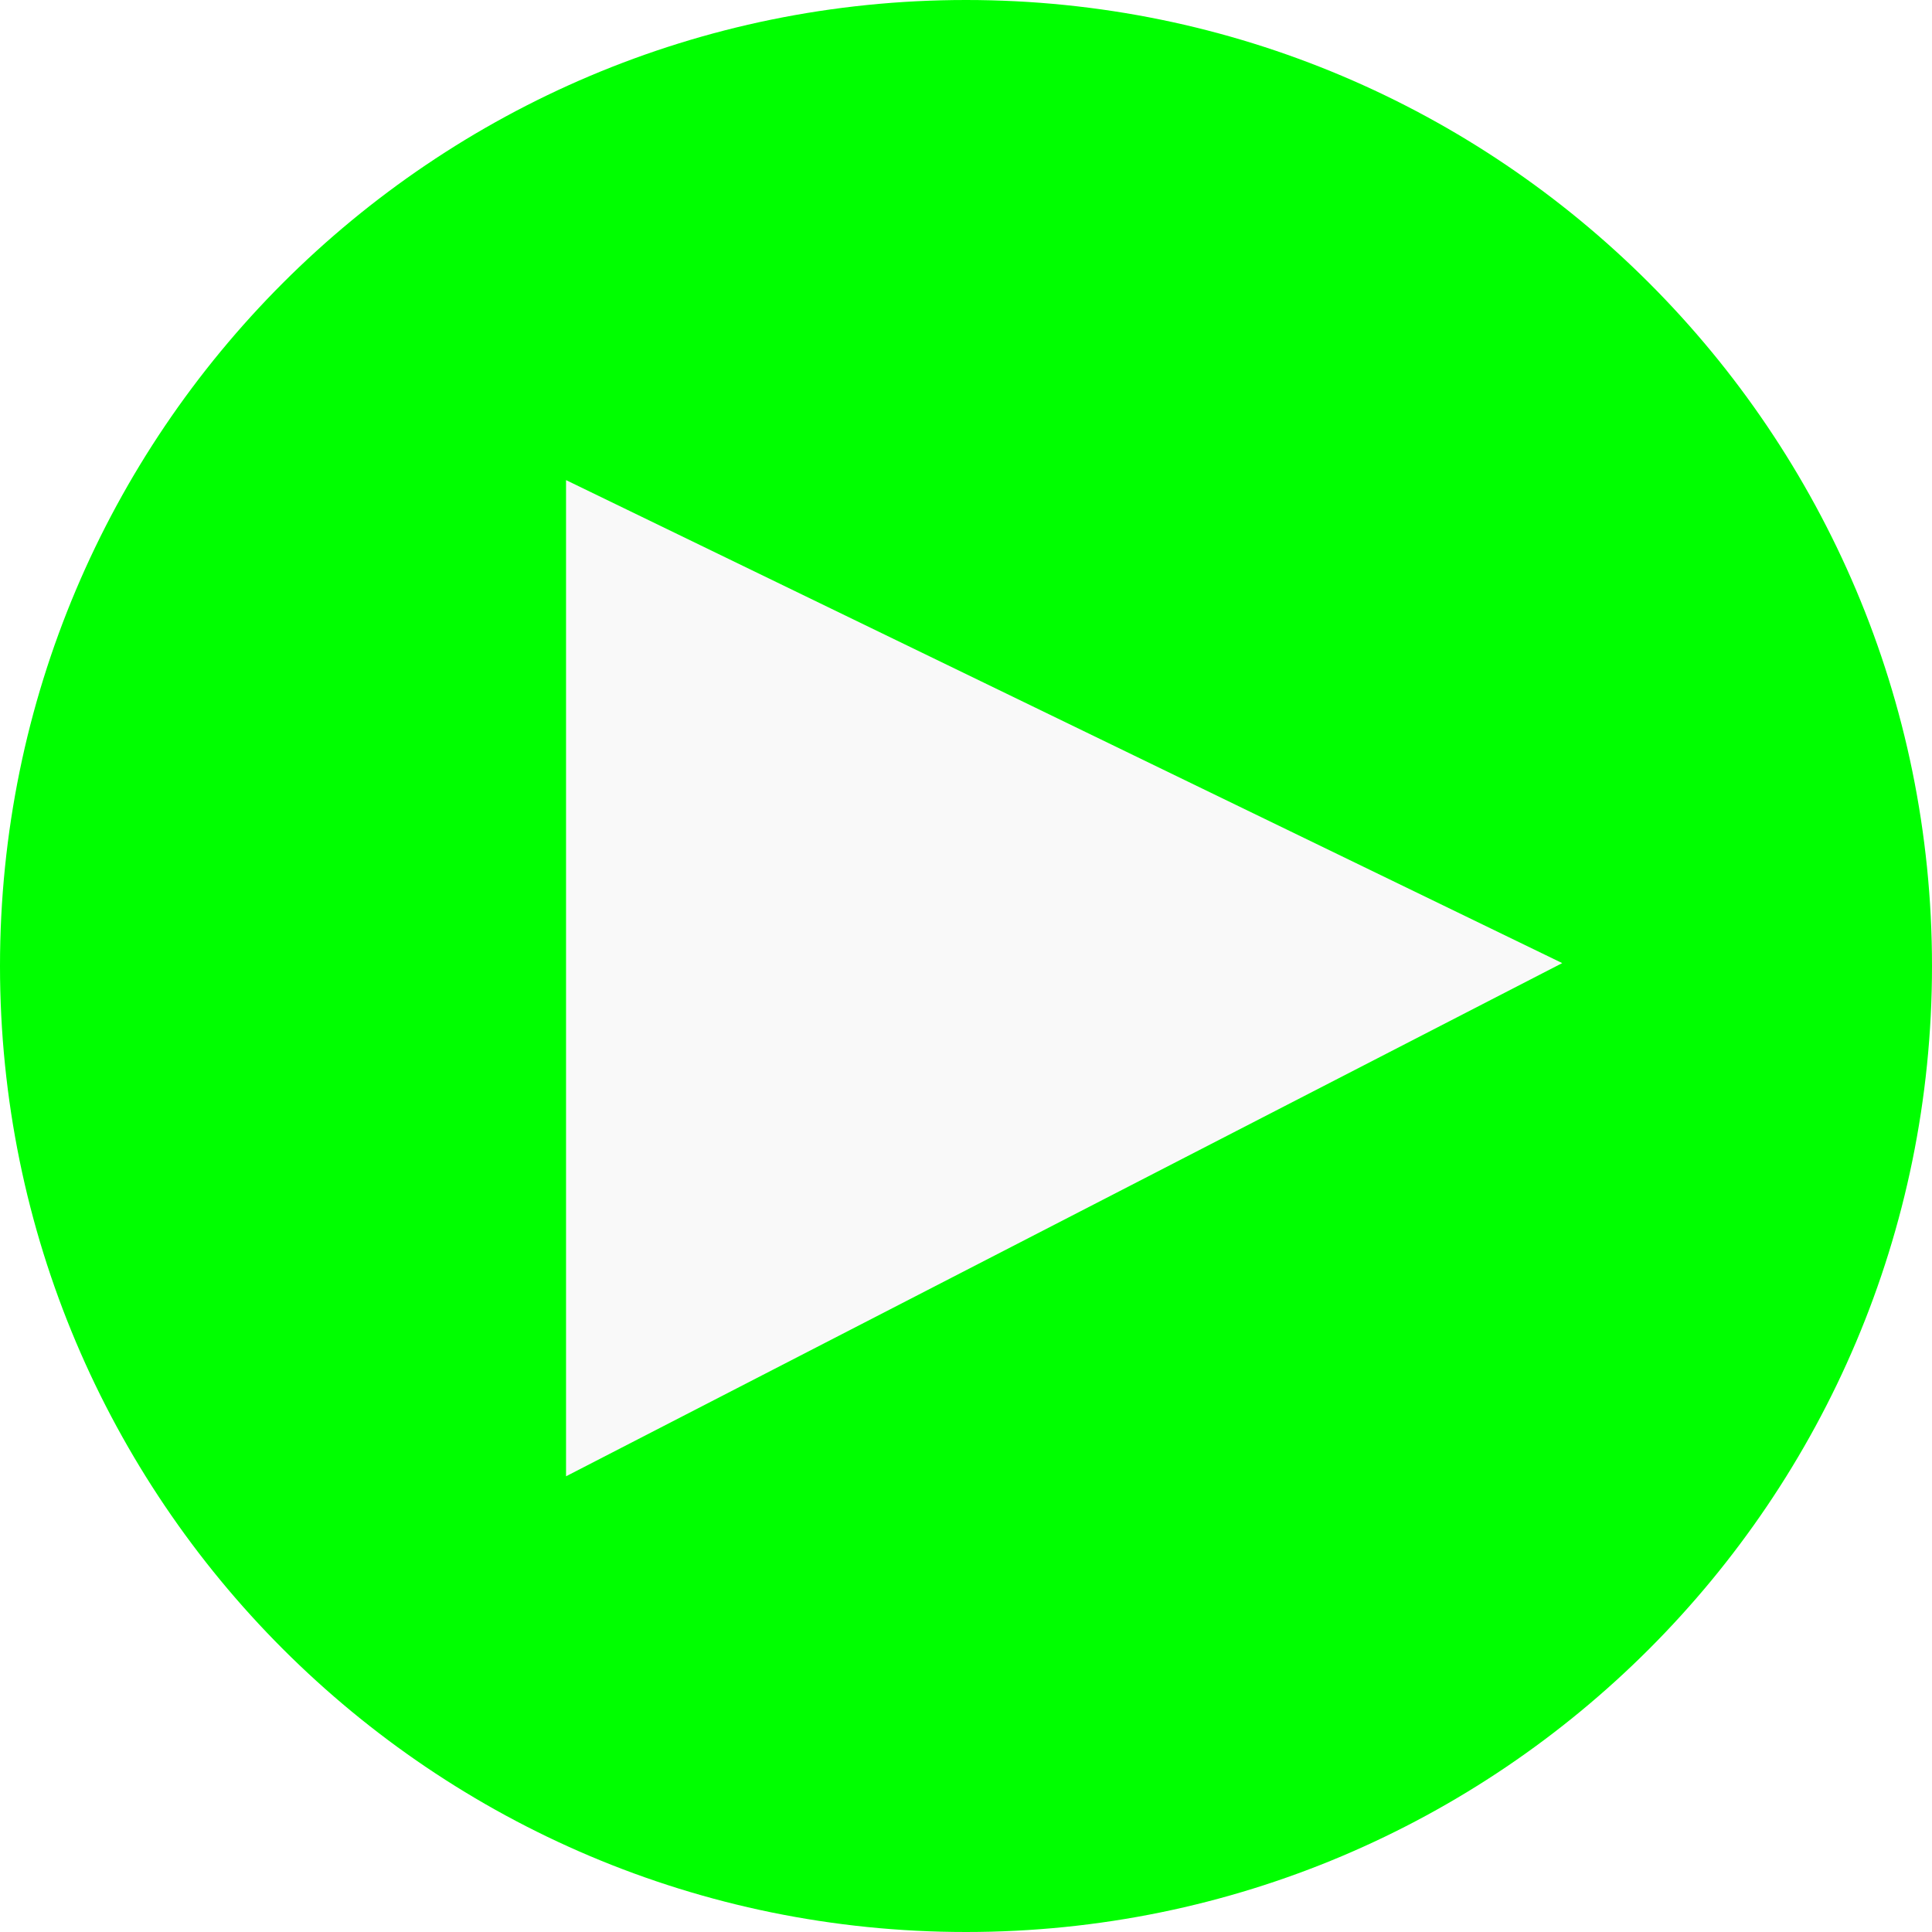
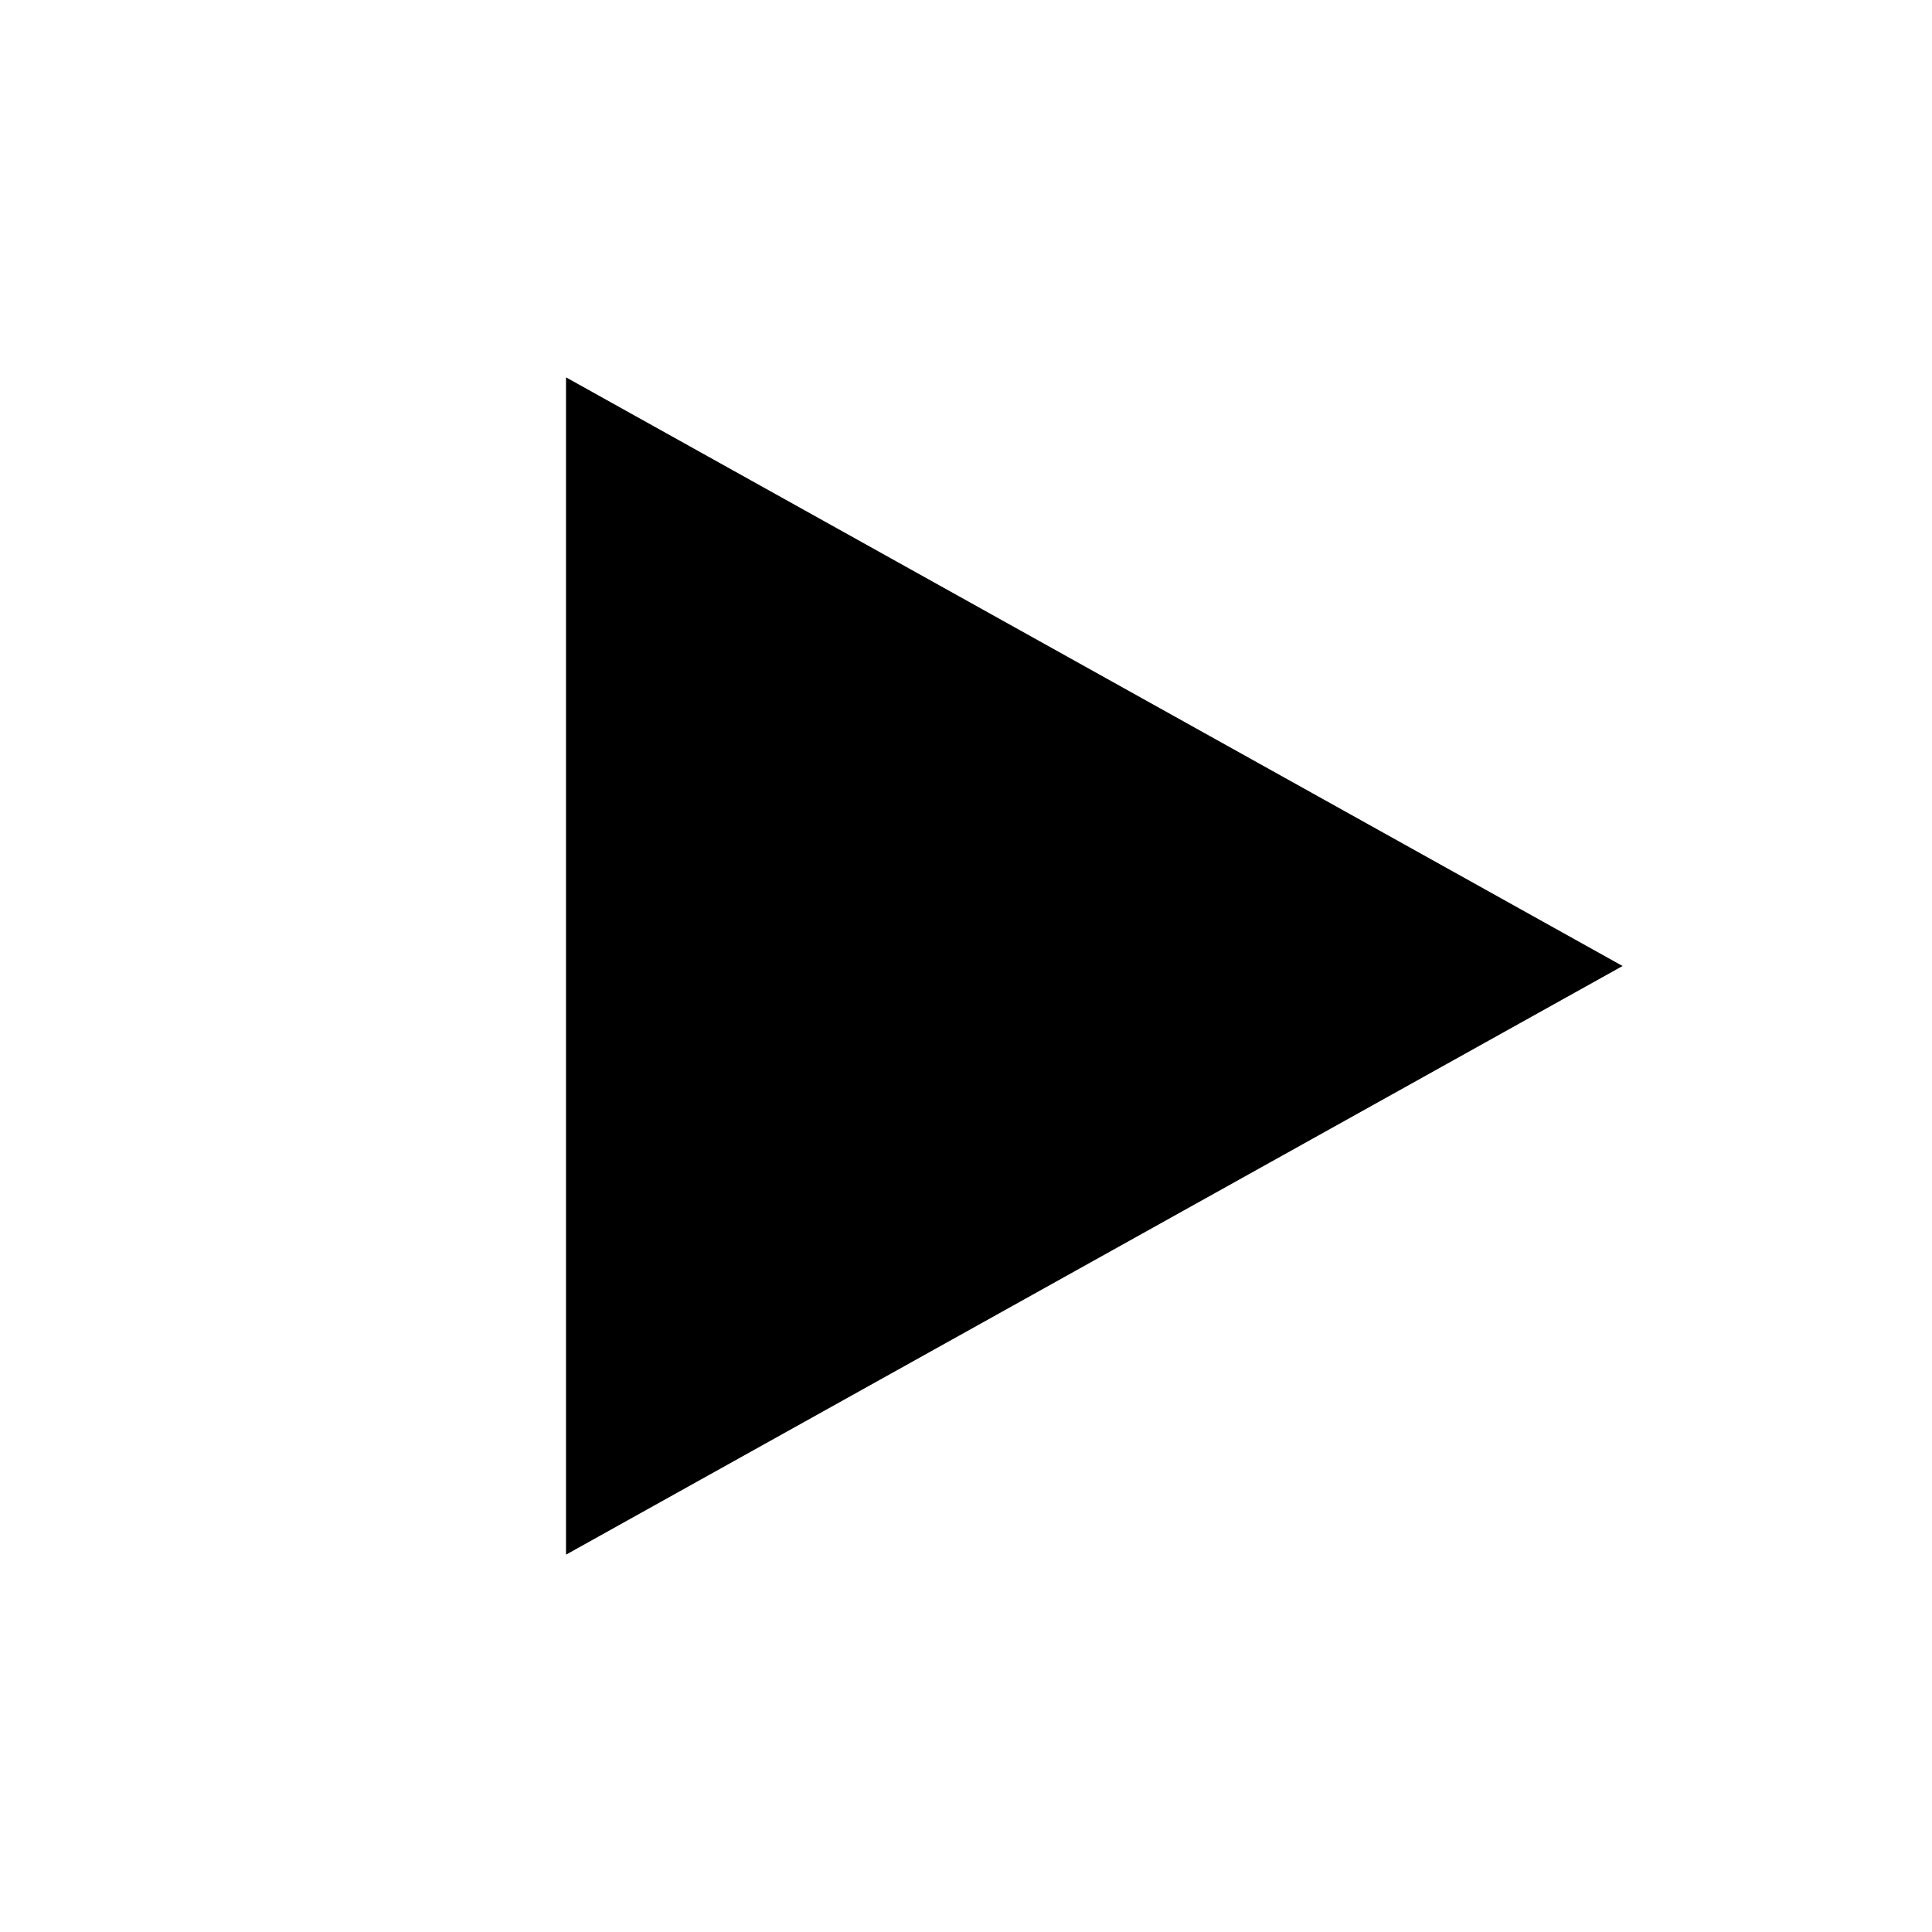
- <svg xmlns="http://www.w3.org/2000/svg" width="256mm" height="256mm" viewBox="0 0 256 256" version="1.1" id="svg1">
-   <defs id="defs1" />
-   <g id="layer1">
-     <circle style="fill:#00ff00;stroke-width:0.265" id="path6" cx="128" cy="128" r="128" />
-     <path style="fill:#f9f9f9;stroke-width:0.265" d="M 75.003,63.617 207.003,127.617 75.003,195.617 Z" id="path9" />
+ <svg xmlns="http://www.w3.org/2000/svg" width="256mm" height="256mm" viewBox="0 0 256 256" version="1.1" id="play-button">
+   <g id="play-button-icon">
+     <path style="fill:#000000;fill-opacity:1" d="M 75,50 215,128 75,206 Z" id="play-button-triangle" />
  </g>
</svg>
